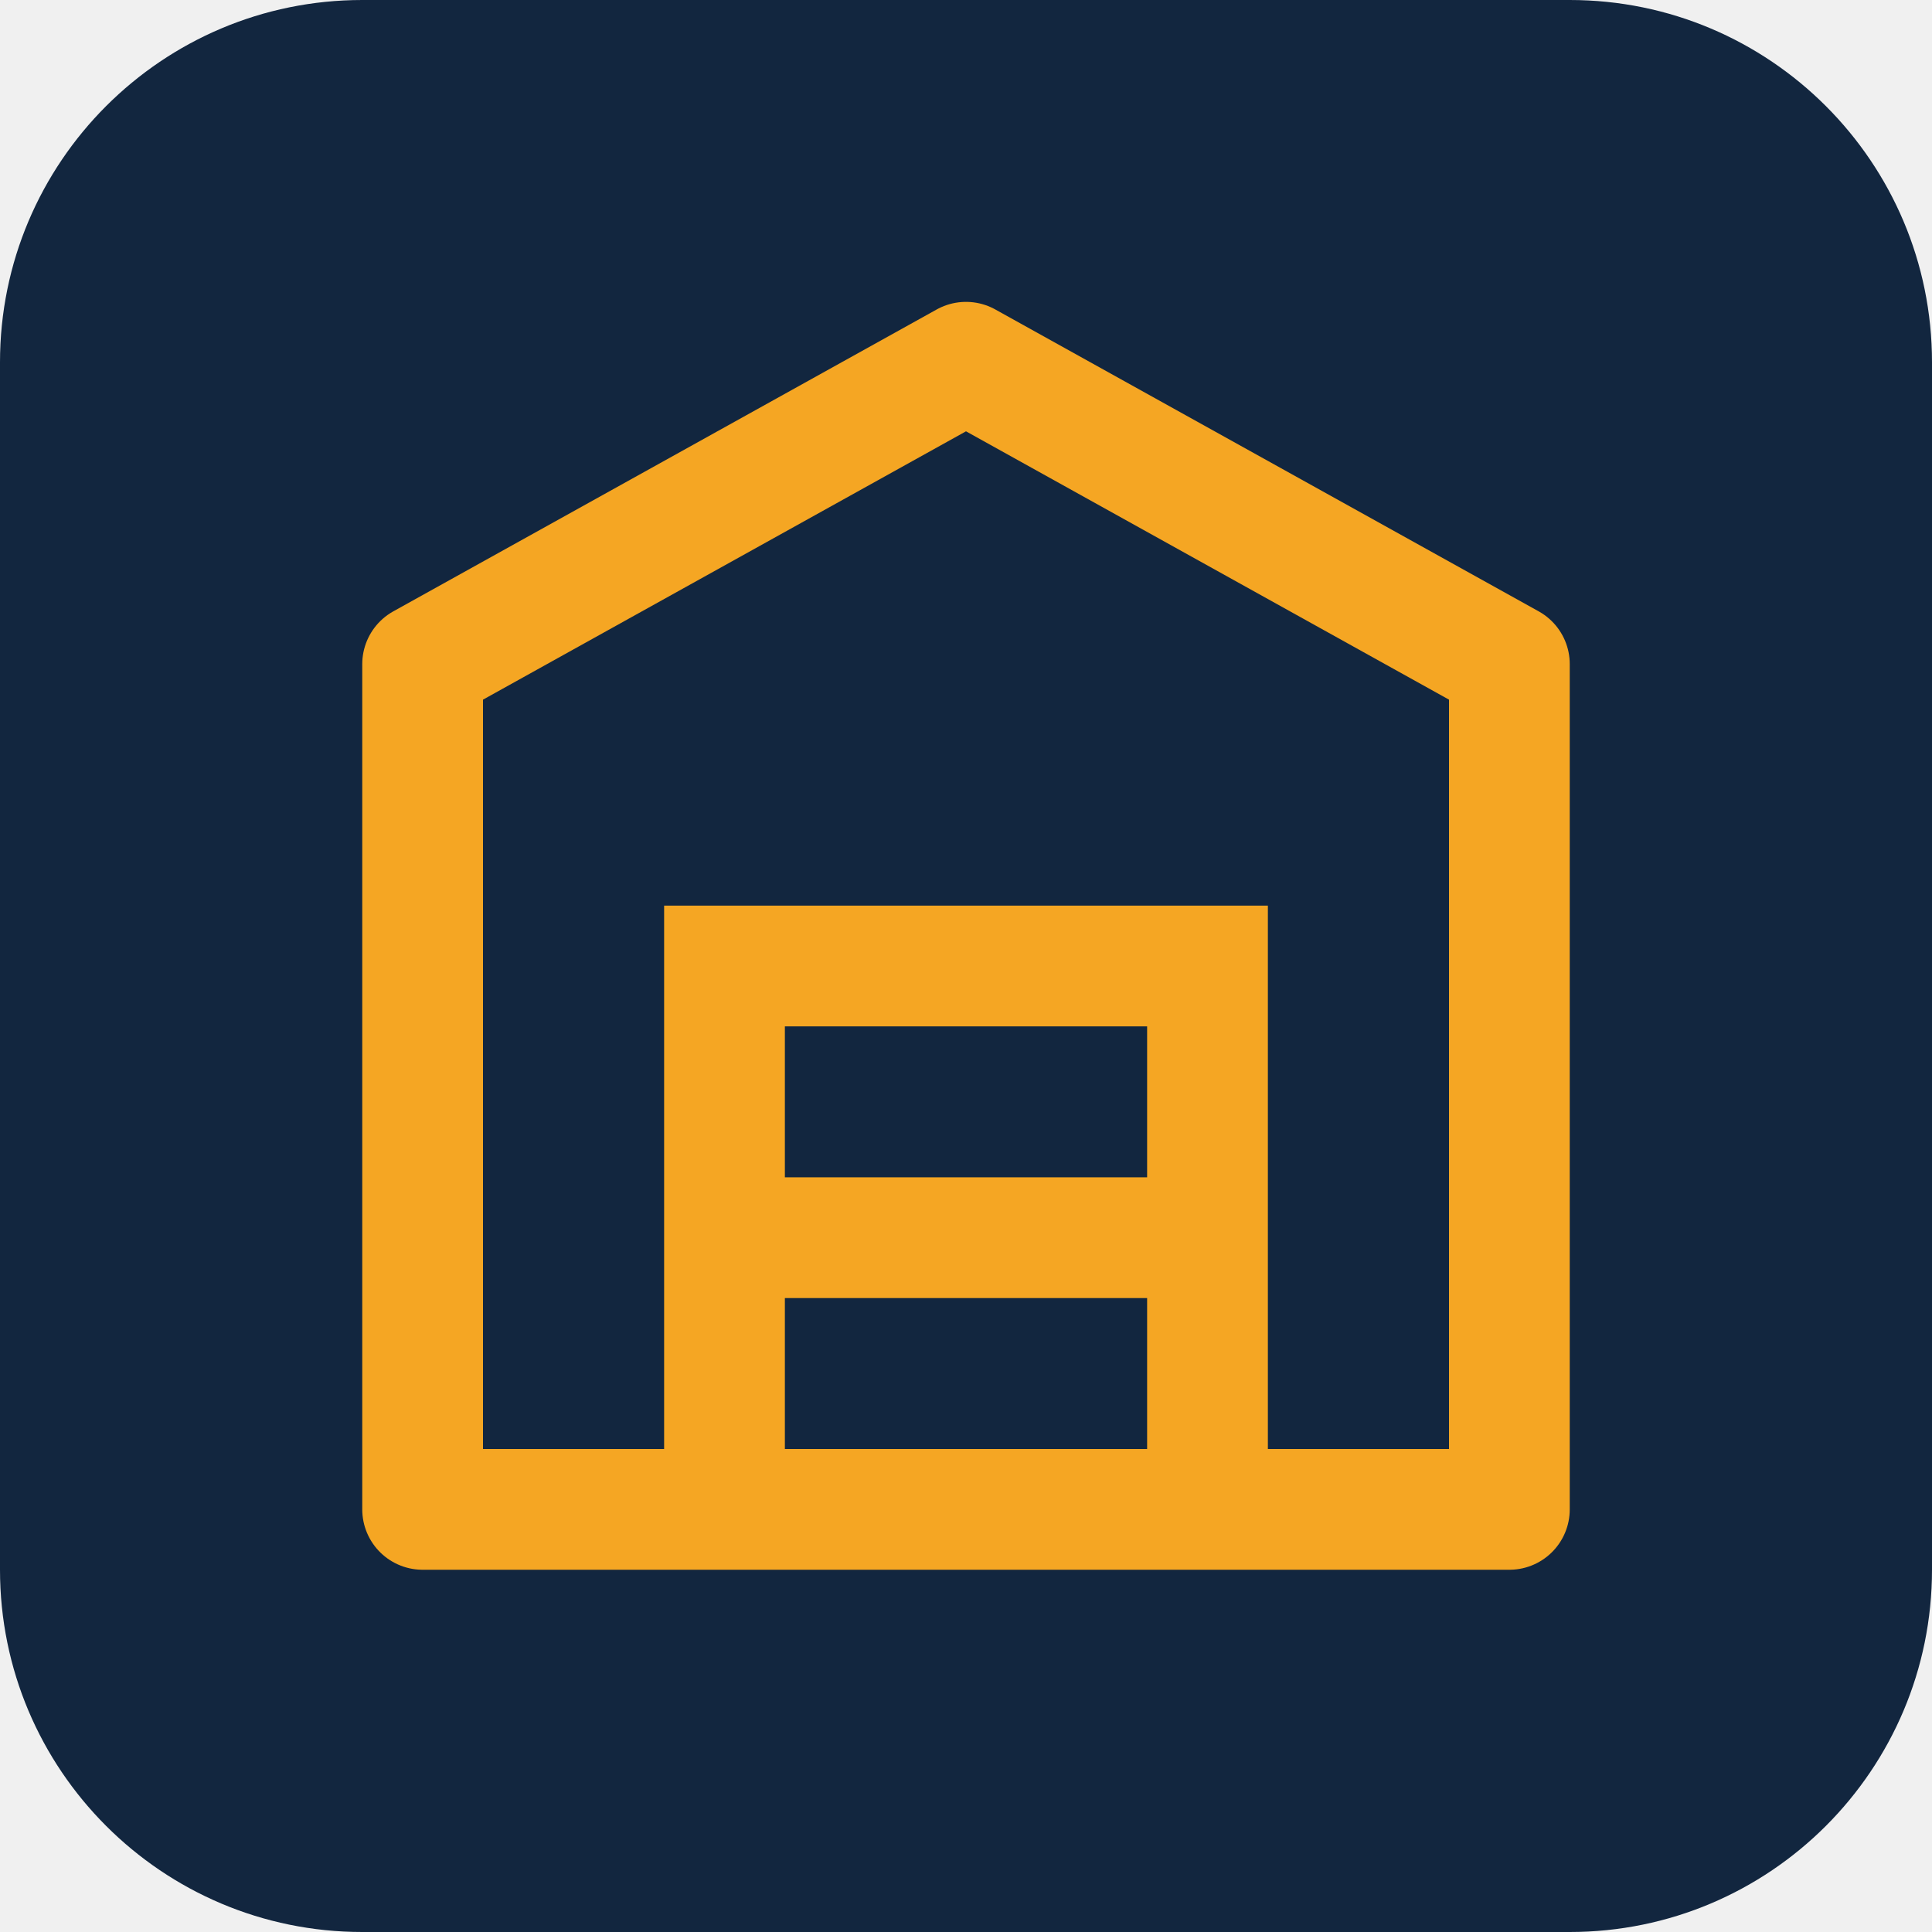
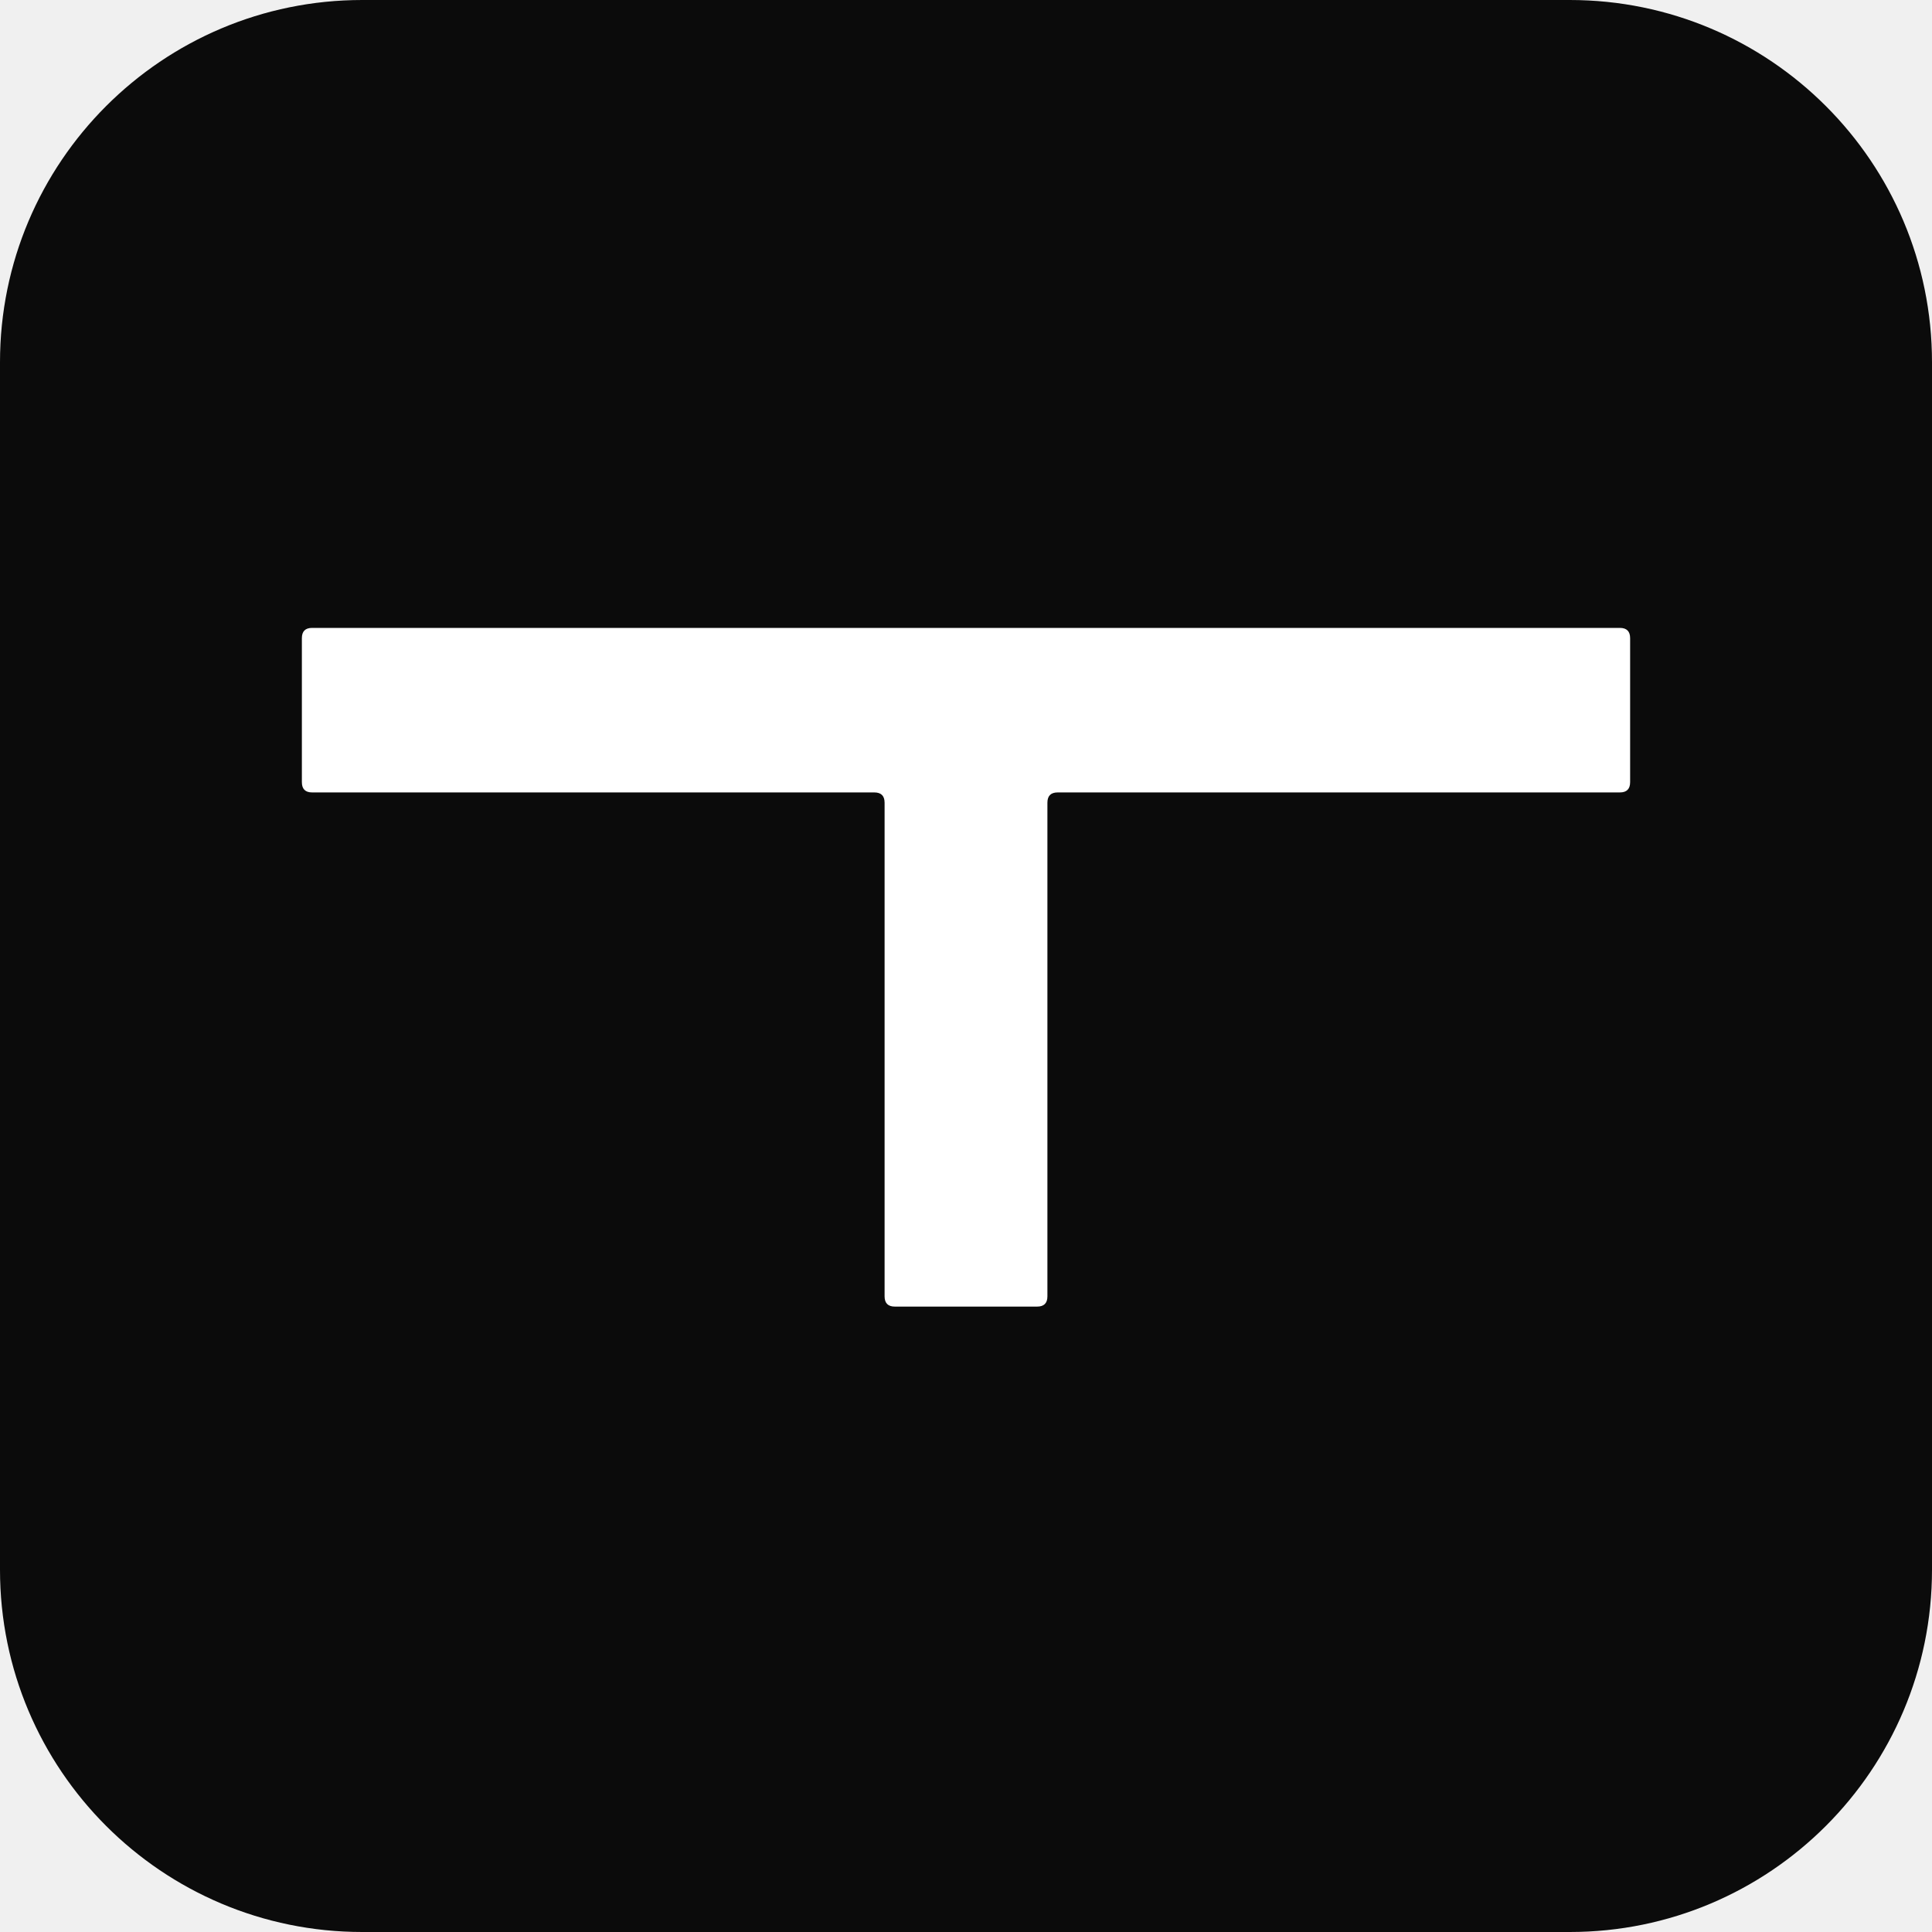
<svg xmlns="http://www.w3.org/2000/svg" viewBox="0 0 64 64">
-   <rect width="64" height="64" rx="12" fill="#12263f" />
-   <path d="M14 50V22l18-10 18 10v28z" fill="none" stroke="#f5a623" stroke-width="4" stroke-linejoin="round" />
-   <path d="M24 50V32h16v18M24 41h16" stroke="#f5a623" stroke-width="4" fill="none" />
+   <rect width="64" height="64" rx="12" fill="#0b0b0b" />
+   <path fill="#fff" transform="translate(10 20.8) scale(0.05677419)" d="M0 6Q0 0 6 0L769 0Q775 0 775 6L775 90Q775 96 769 96L441 96Q435 96 435 102L435 390Q435 396 429 396L346 396Q340 396 340 390L340 102Q340 96 334 96L6 96Q0 96 0 90Z" />
</svg>
